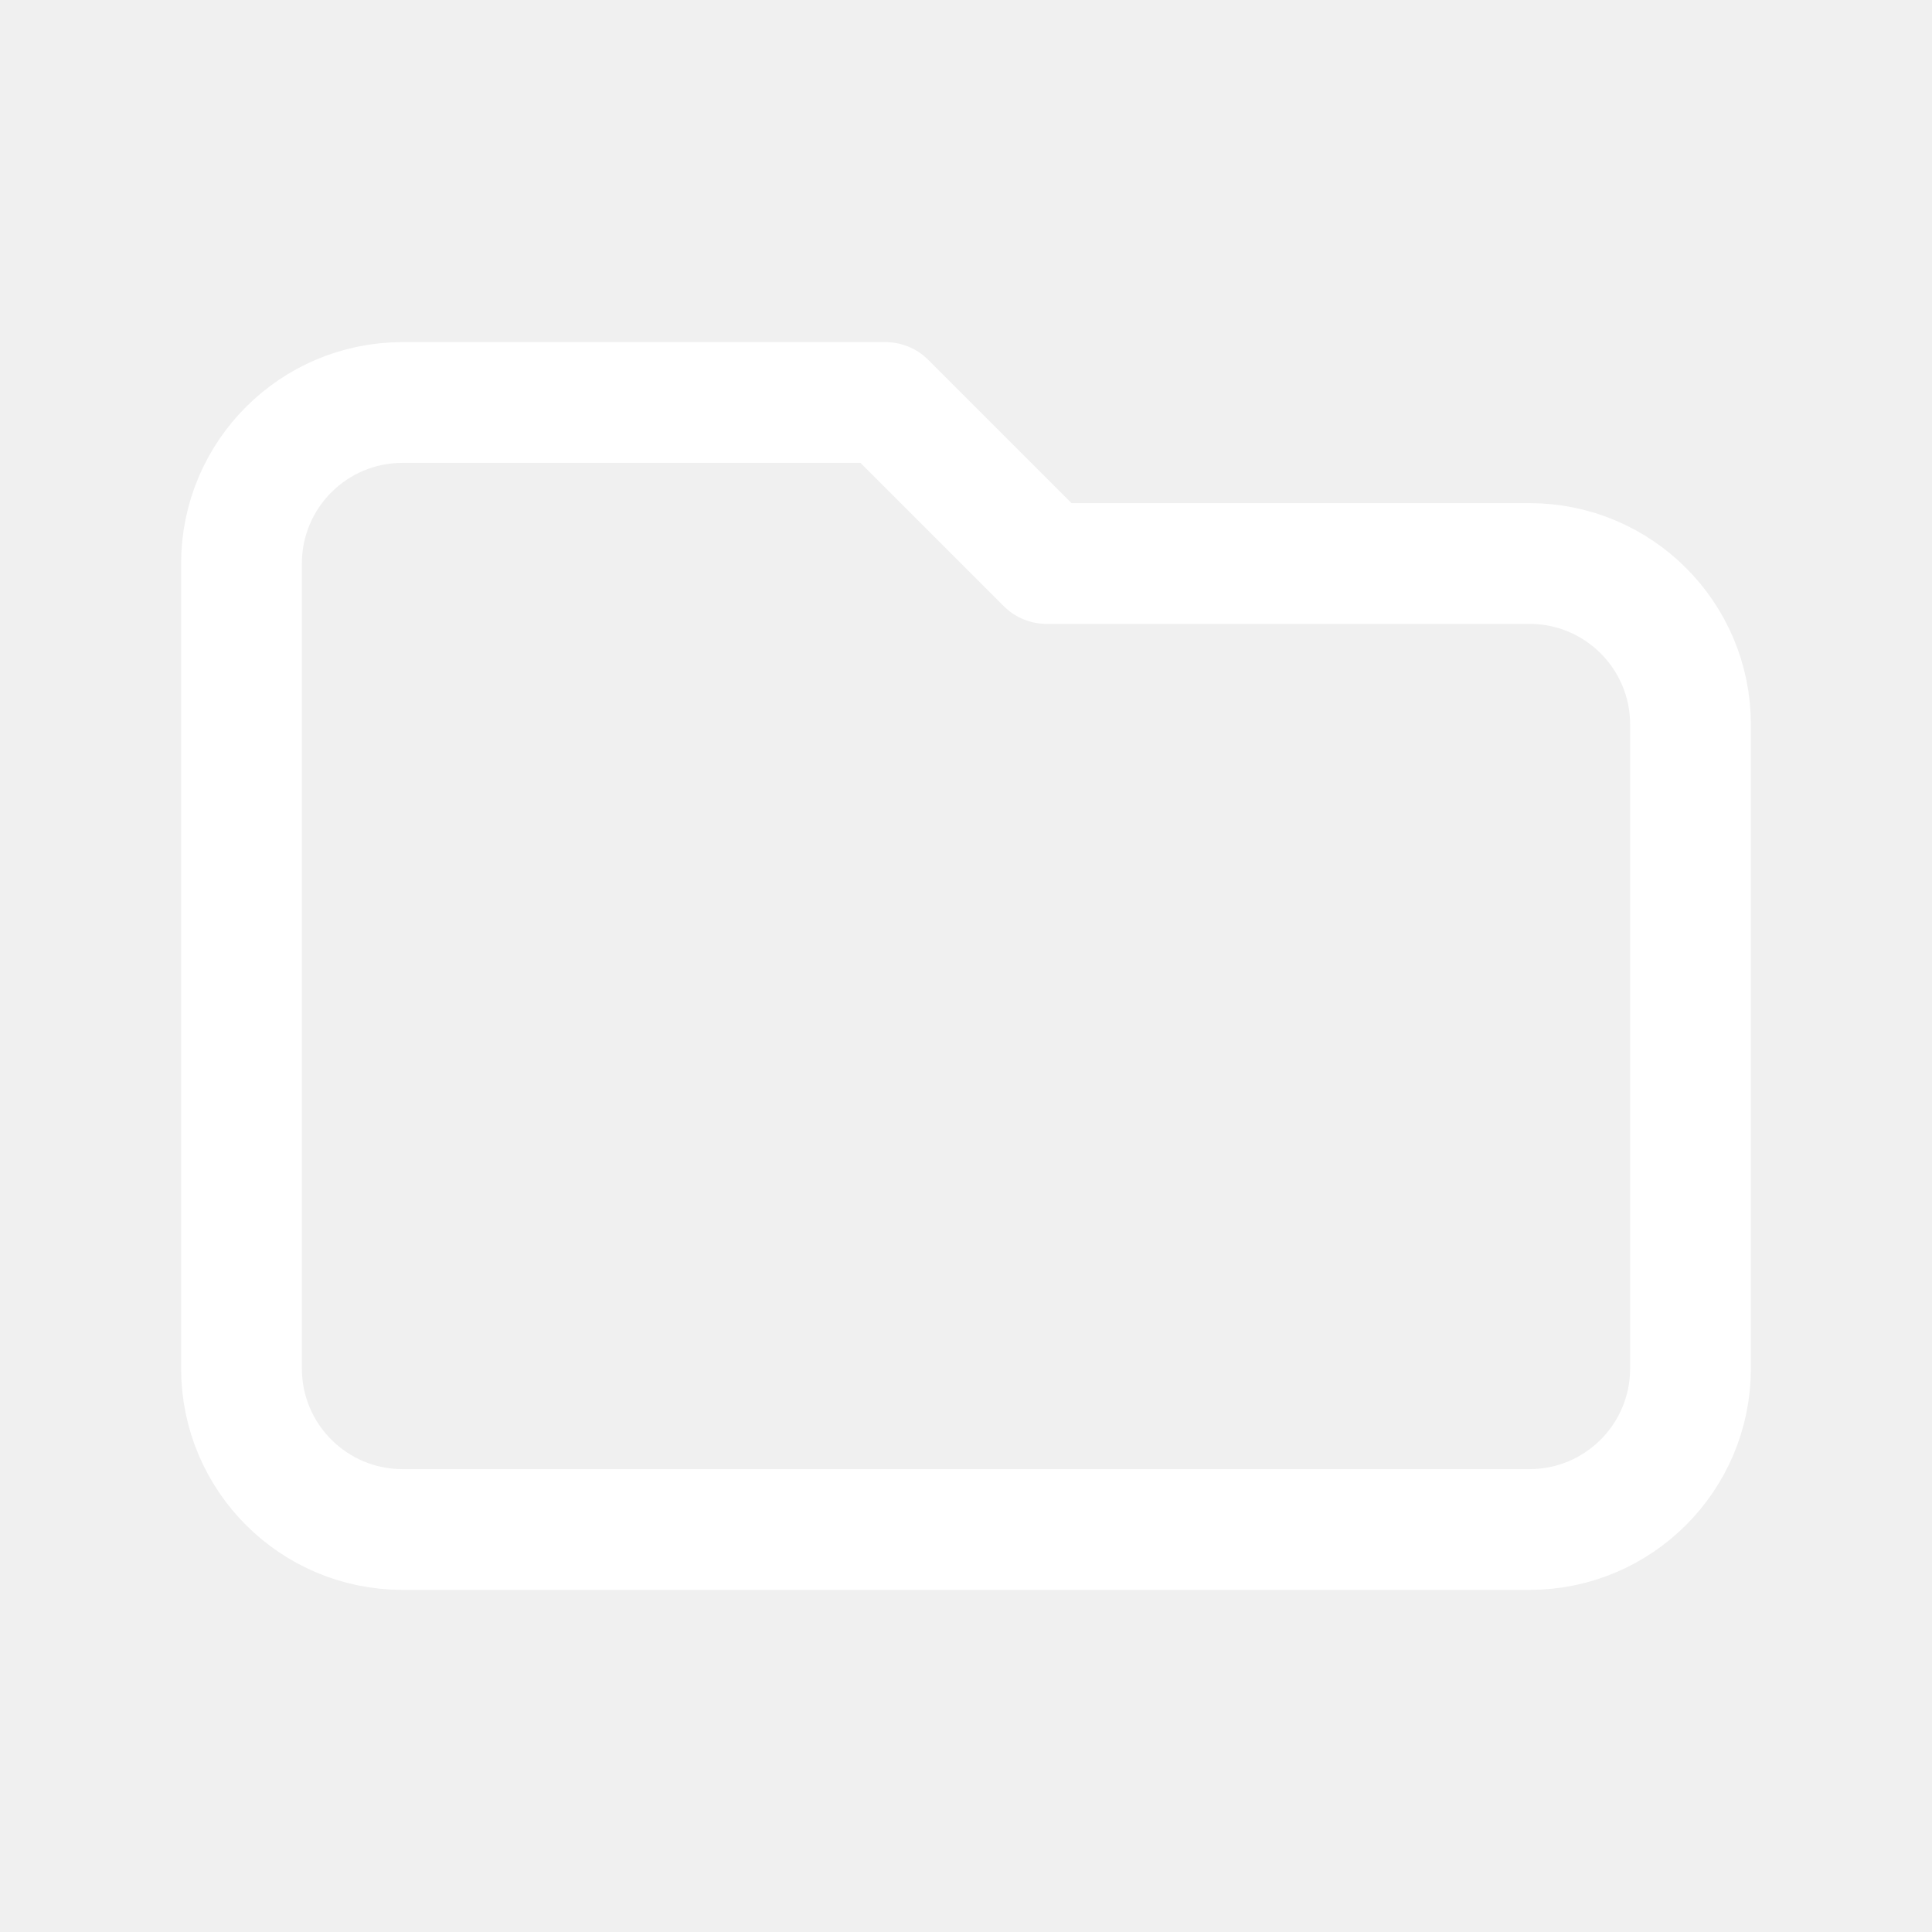
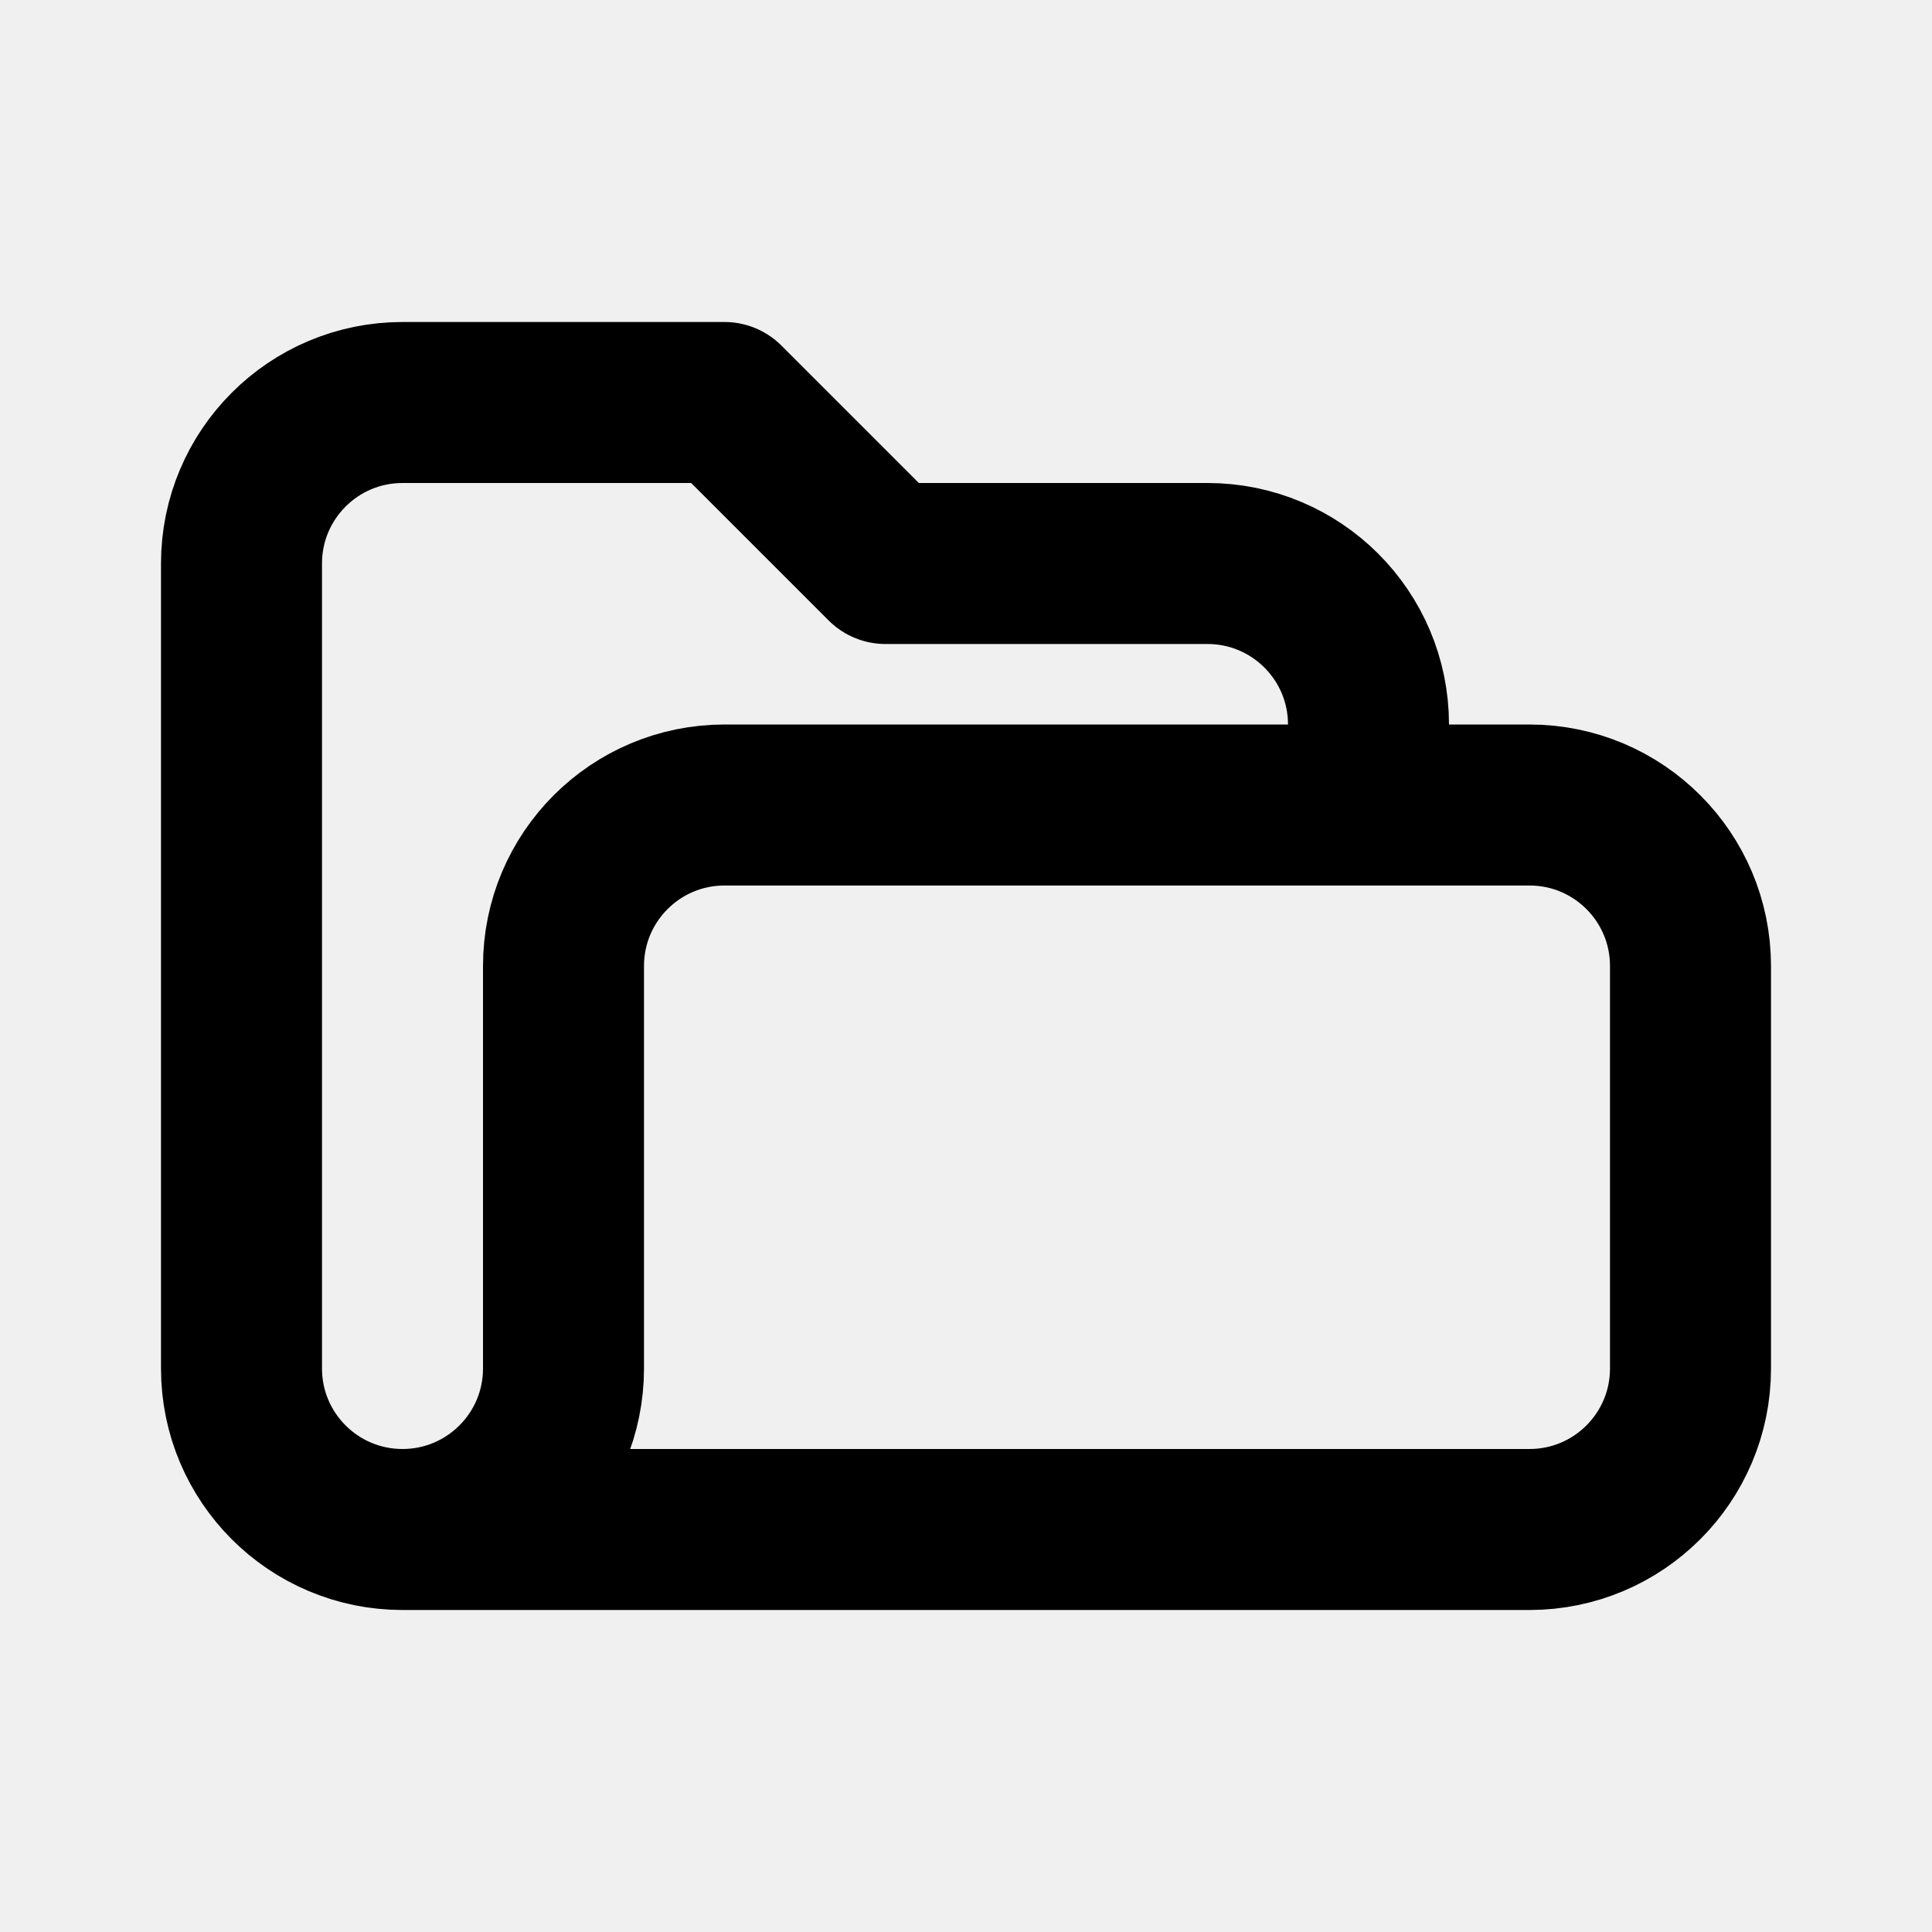
- <svg xmlns="http://www.w3.org/2000/svg" class="h-6 w-6" fill="none" viewBox="0 0 24 24" stroke="white" stroke-width="1.5">
-   <path stroke-linecap="round" stroke-linejoin="round" d="M3 7v10a2 2 0 002 2h14a2 2 0 002-2V9a2 2 0 00-2-2h-6l-2-2H5a2 2 0 00-2 2z" />
+ <svg xmlns="http://www.w3.org/2000/svg" class="h-6 w-6" fill="none" viewBox="0 0 24 24" stroke="currentColor" stroke-width="2">
+   <path stroke-linecap="round" stroke-linejoin="round" d="M5 19a2 2 0 01-2-2V7a2 2 0 012-2h4l2 2h4a2 2 0 012 2v1M5 19h14a2 2 0 002-2v-5a2 2 0 00-2-2H9a2 2 0 00-2 2v5a2 2 0 01-2 2z" />
</svg>
